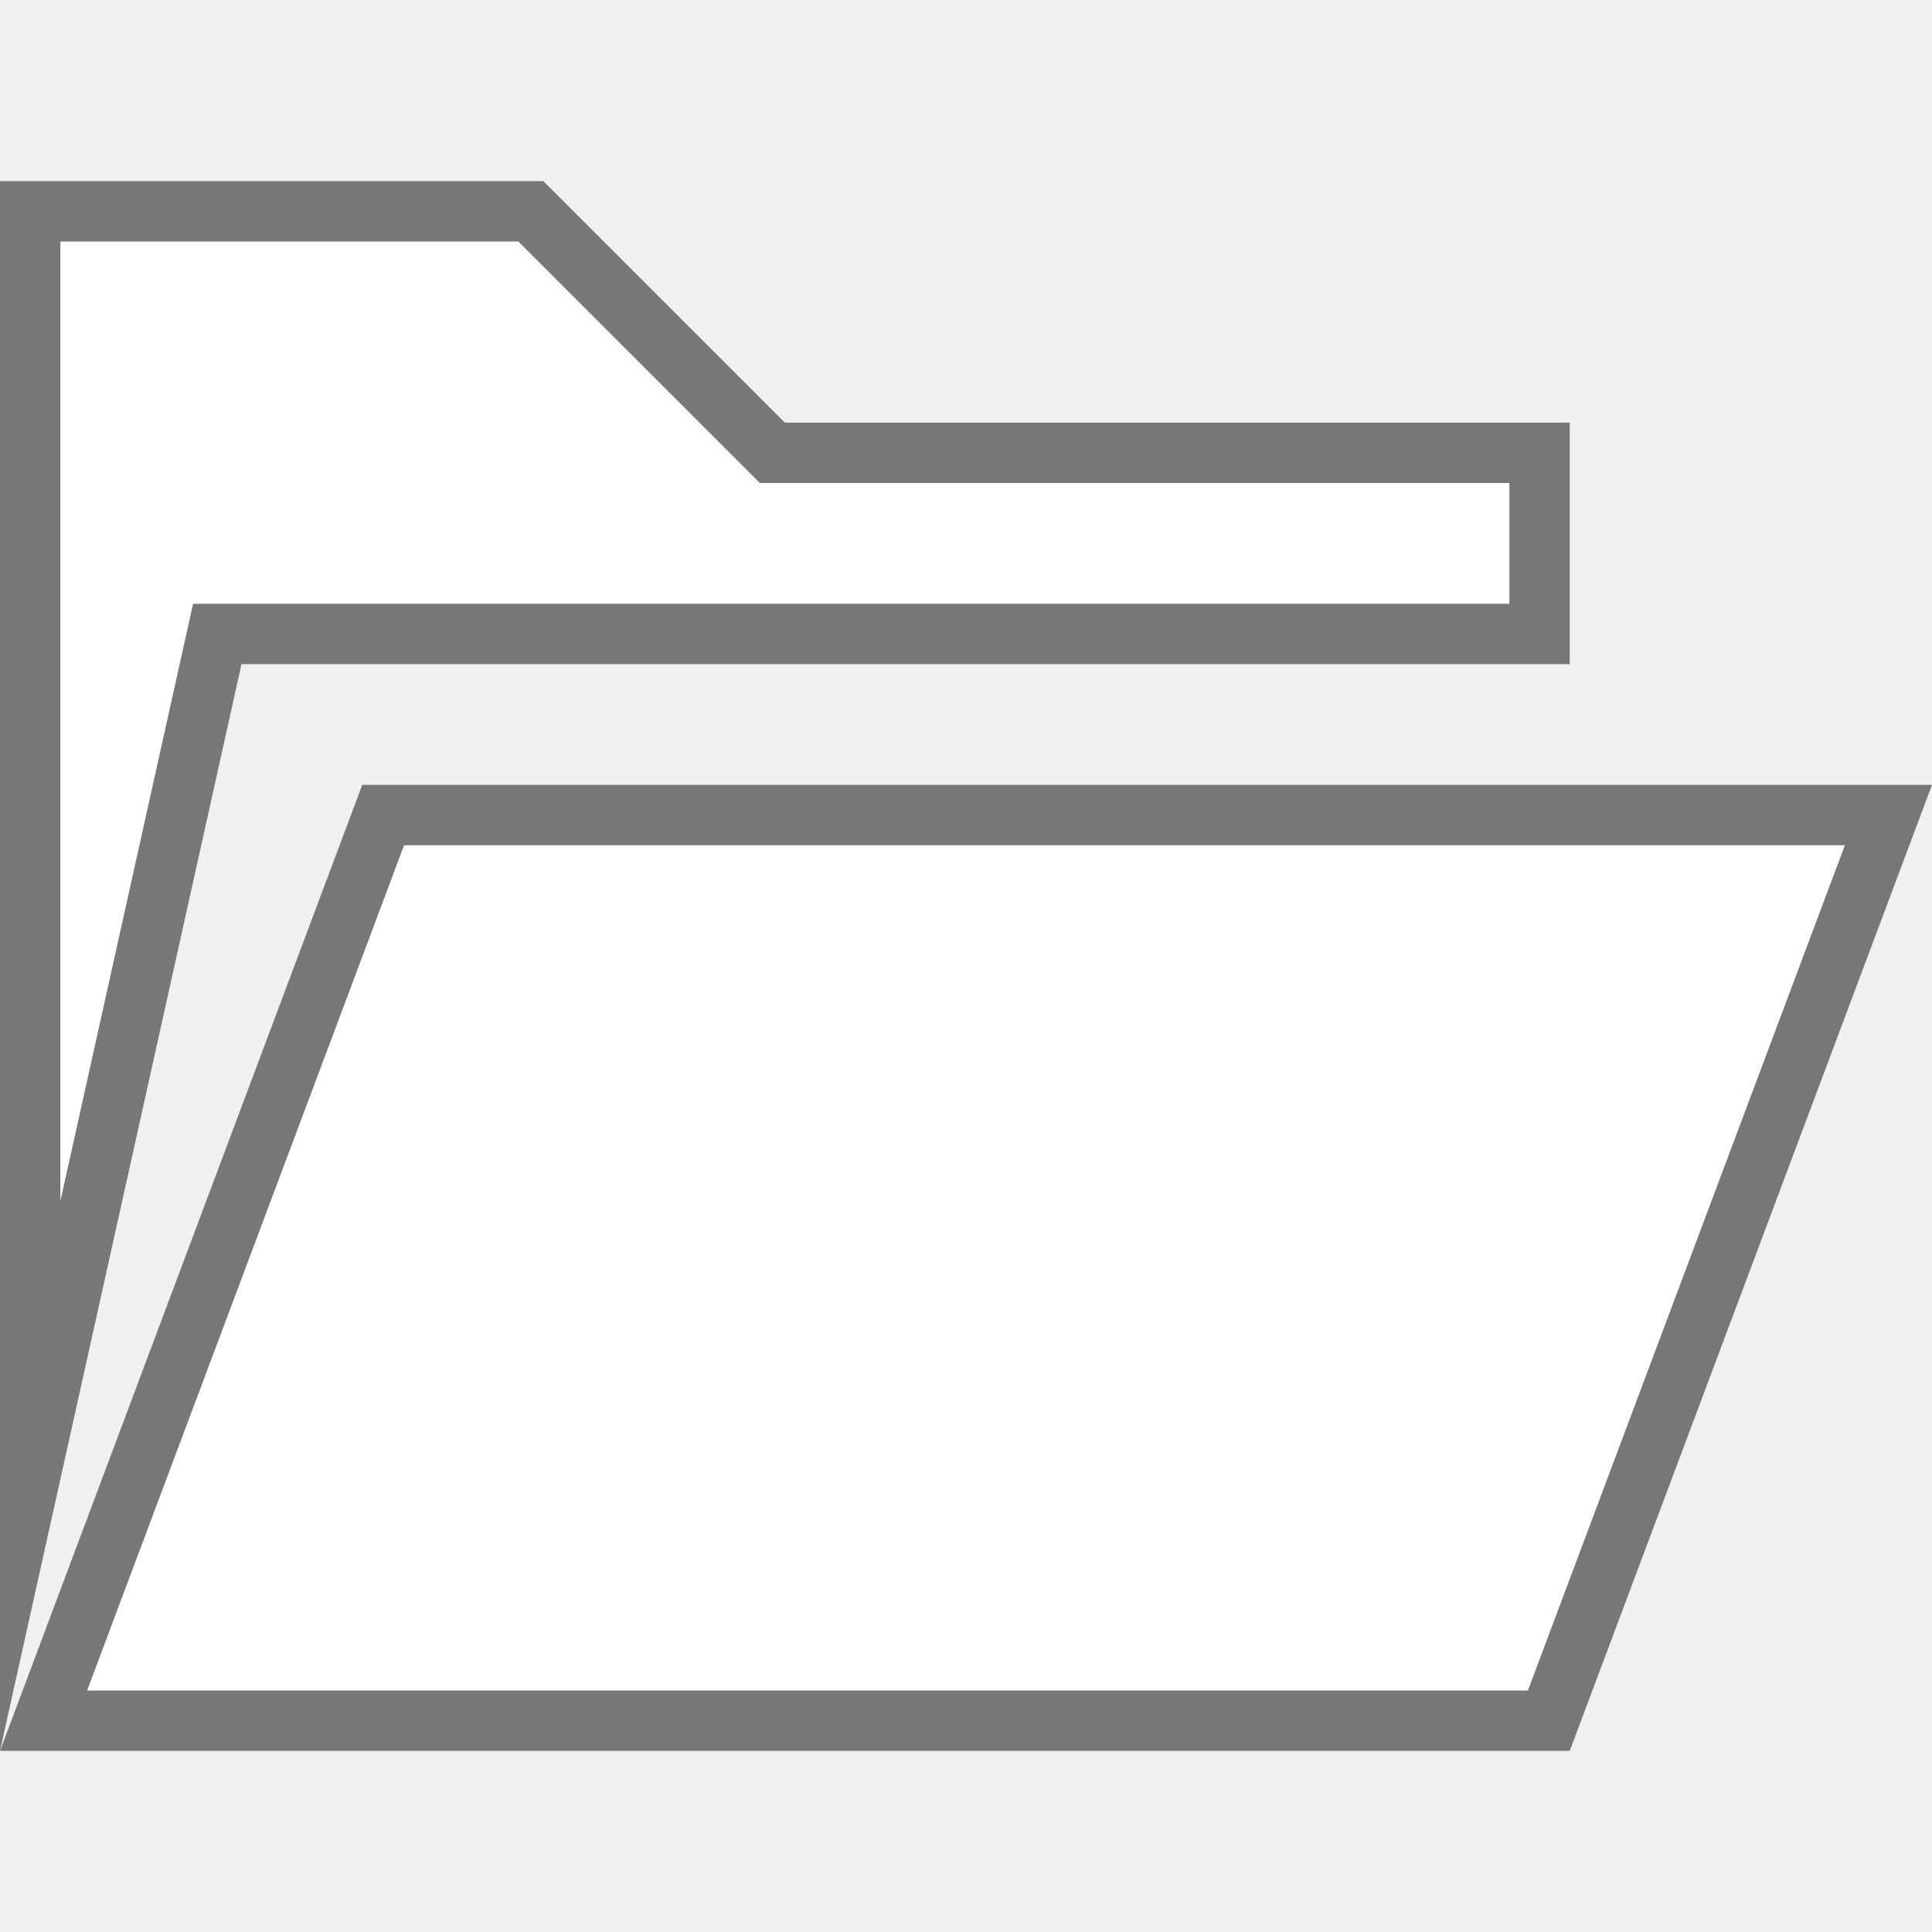
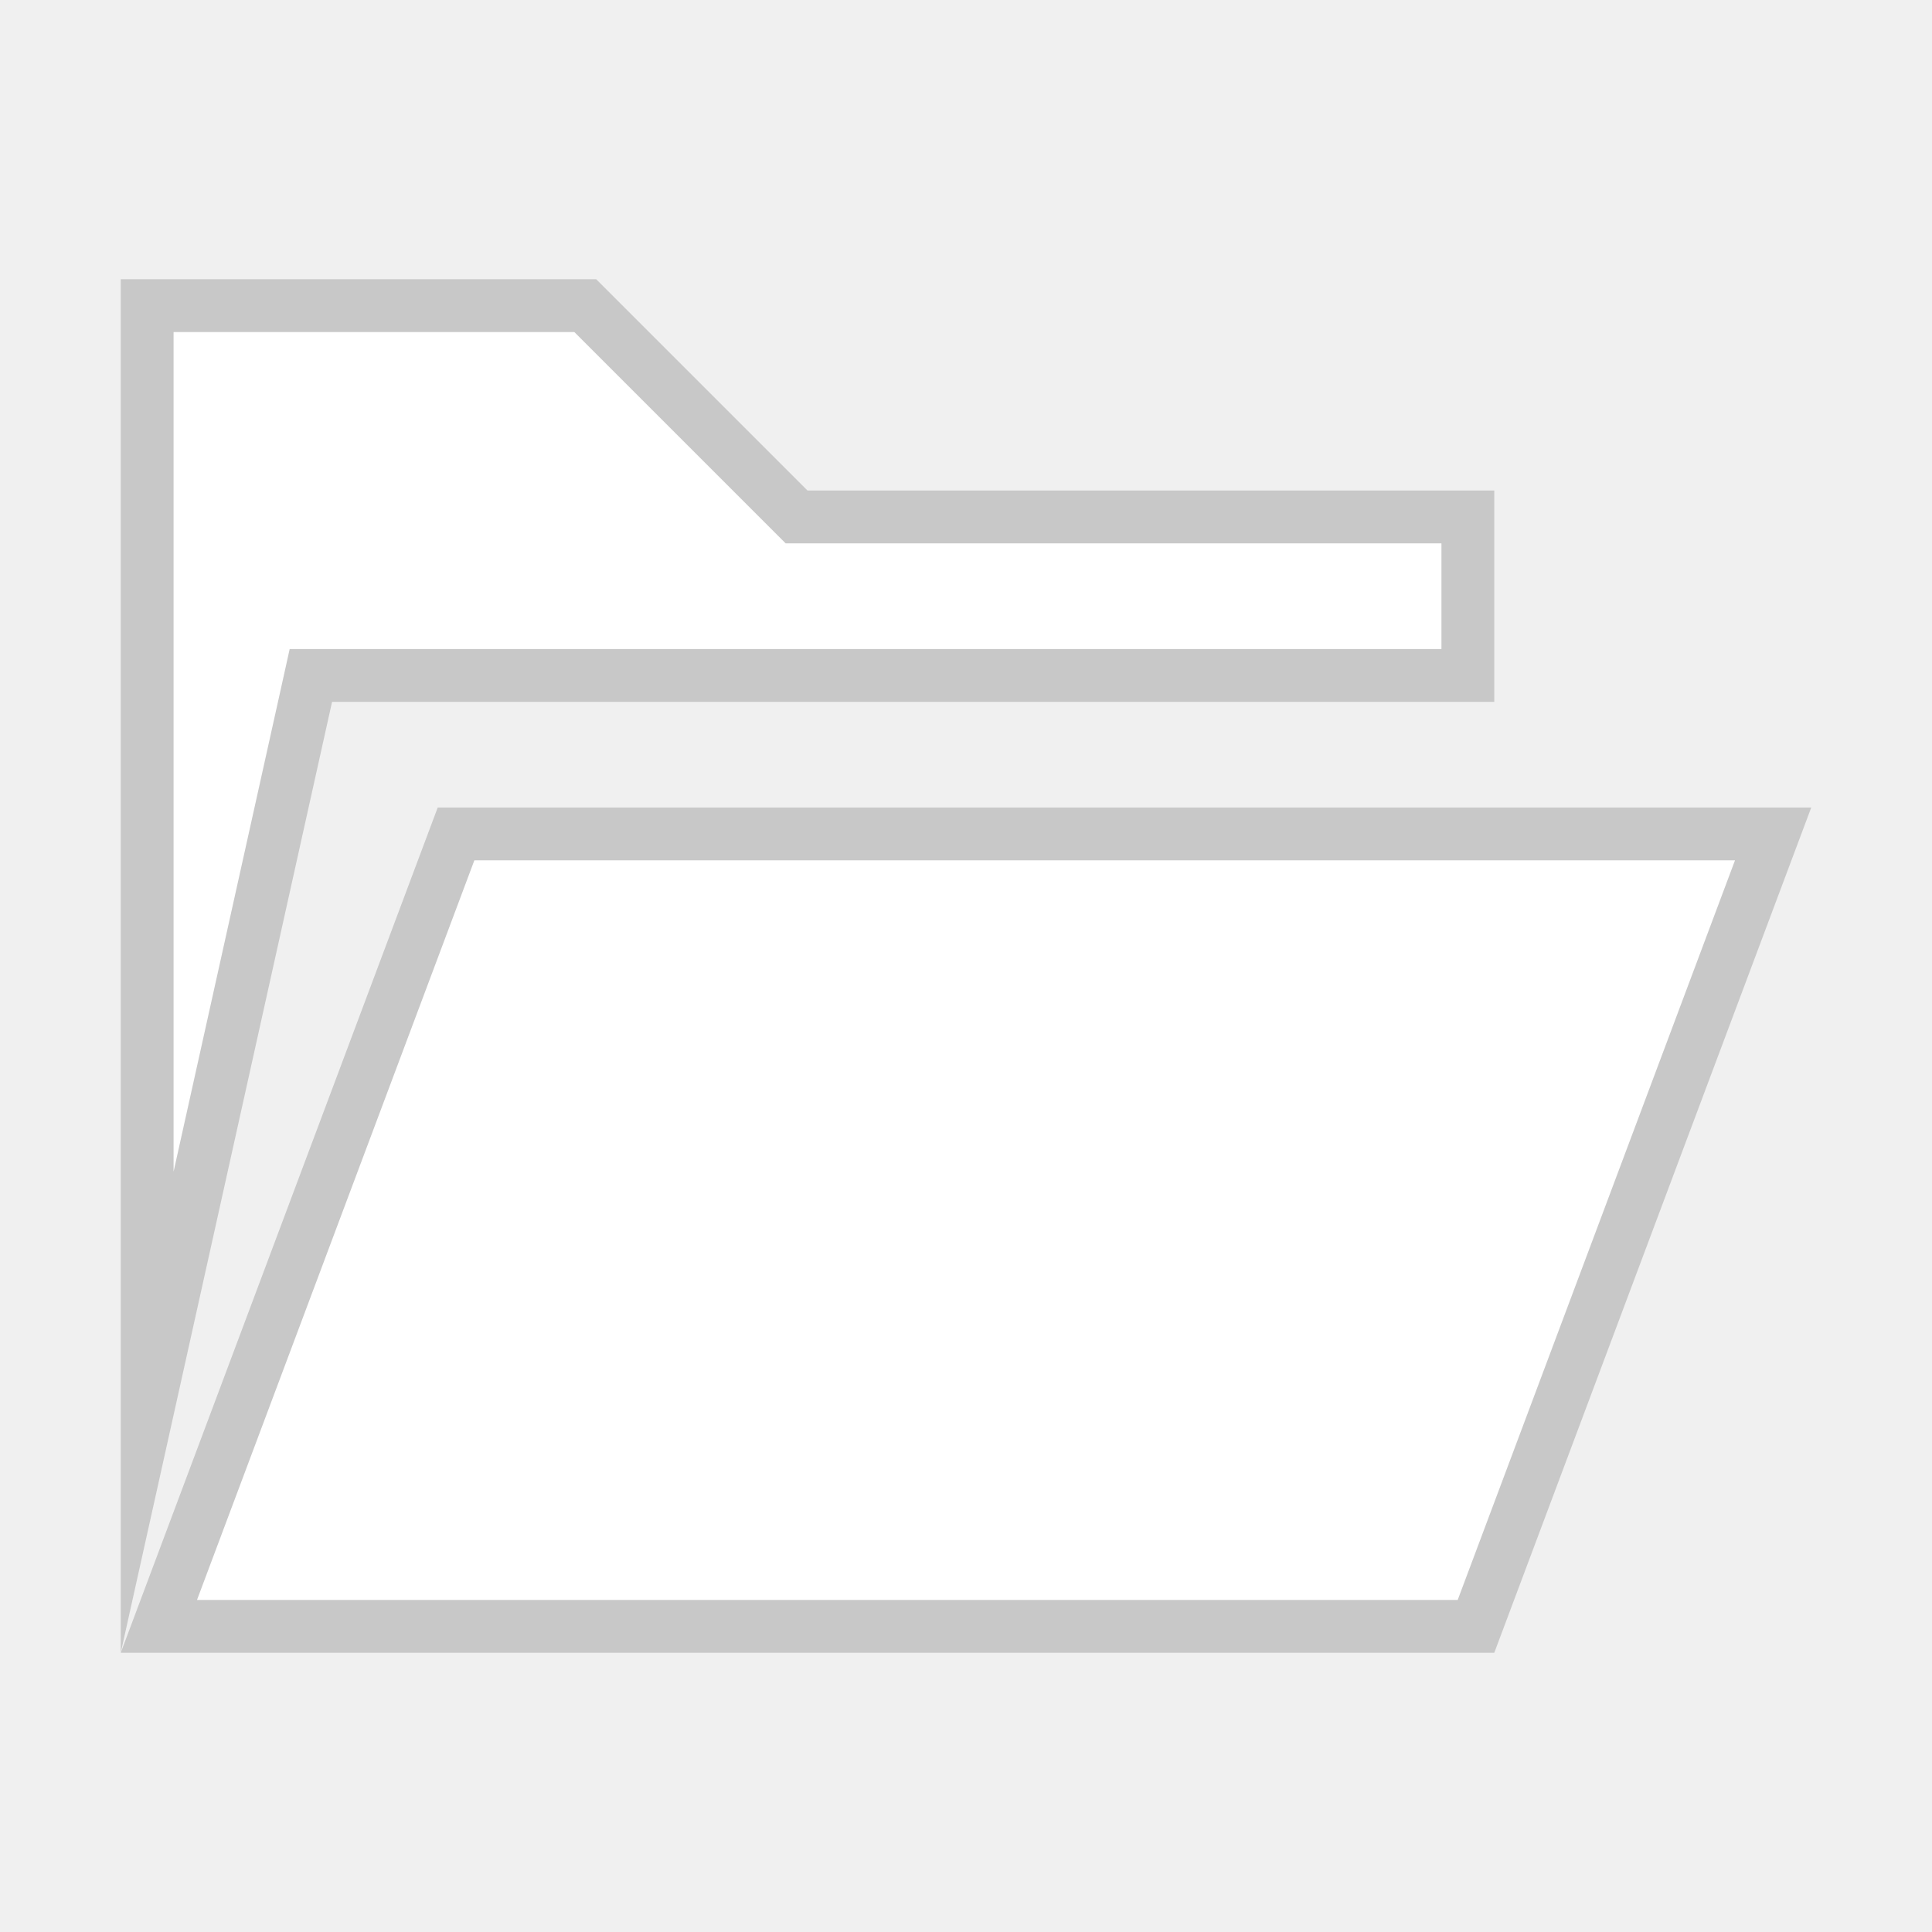
<svg xmlns="http://www.w3.org/2000/svg" version="1.1" id="Layer_1" x="0px" y="0px" width="32px" height="32px" viewBox="0 0 32 32" enable-background="new 0 0 32 32" xml:space="preserve">
-   <path fill="#FFFFFF" d="M0.5,3.5h8.293l4,4H25.5v3H3.6L0.5,24.445V3.5z" />
-   <path fill="#777777" d="M8.586,4l3.707,3.707L12.586,8H25v2H3.198l-0.174,0.783L1,19.893V4H8.586 M9,3H0v26l4-18h22V7H13L9,3z" />
-   <path fill="#FFFFFF" d="M0.722,28.5l5.625-15h24.93l-5.625,15H0.722z" />
-   <path fill="#777777" d="M30.557,14l-5.25,14H1.443l5.25-14H30.557 M32,13H6L0,29h26L32,13z" />
+   <g>
+     <path fill="#FFFFFF" d="M2.438,5.063h7.256l3.5,3.5h11.119v2.625H5.15L2.438,23.39V5.063z" />
+     <path fill="#C8C8C8" d="M9.513,5.5l3.244,3.244L13.013,9h10.862v1.75H4.798l-0.152,0.686l-1.771,7.971V5.5H9.513 M9.875,4.625H2   v22.75l3.5-15.75h19.25v-3.5H13.375L9.875,4.625z" />
+     <path fill="#FFFFFF" d="M2.632,26.938l4.922-13.125h21.813l-4.922,13.125H2.632z" />
+     <path fill="#C8C8C8" d="M28.737,14.25L24.144,26.5H3.263l4.594-12.25H28.737 M30,13.375H7.25l-5.25,14h22.75L30,13.375z" />
+   </g>
</svg>
